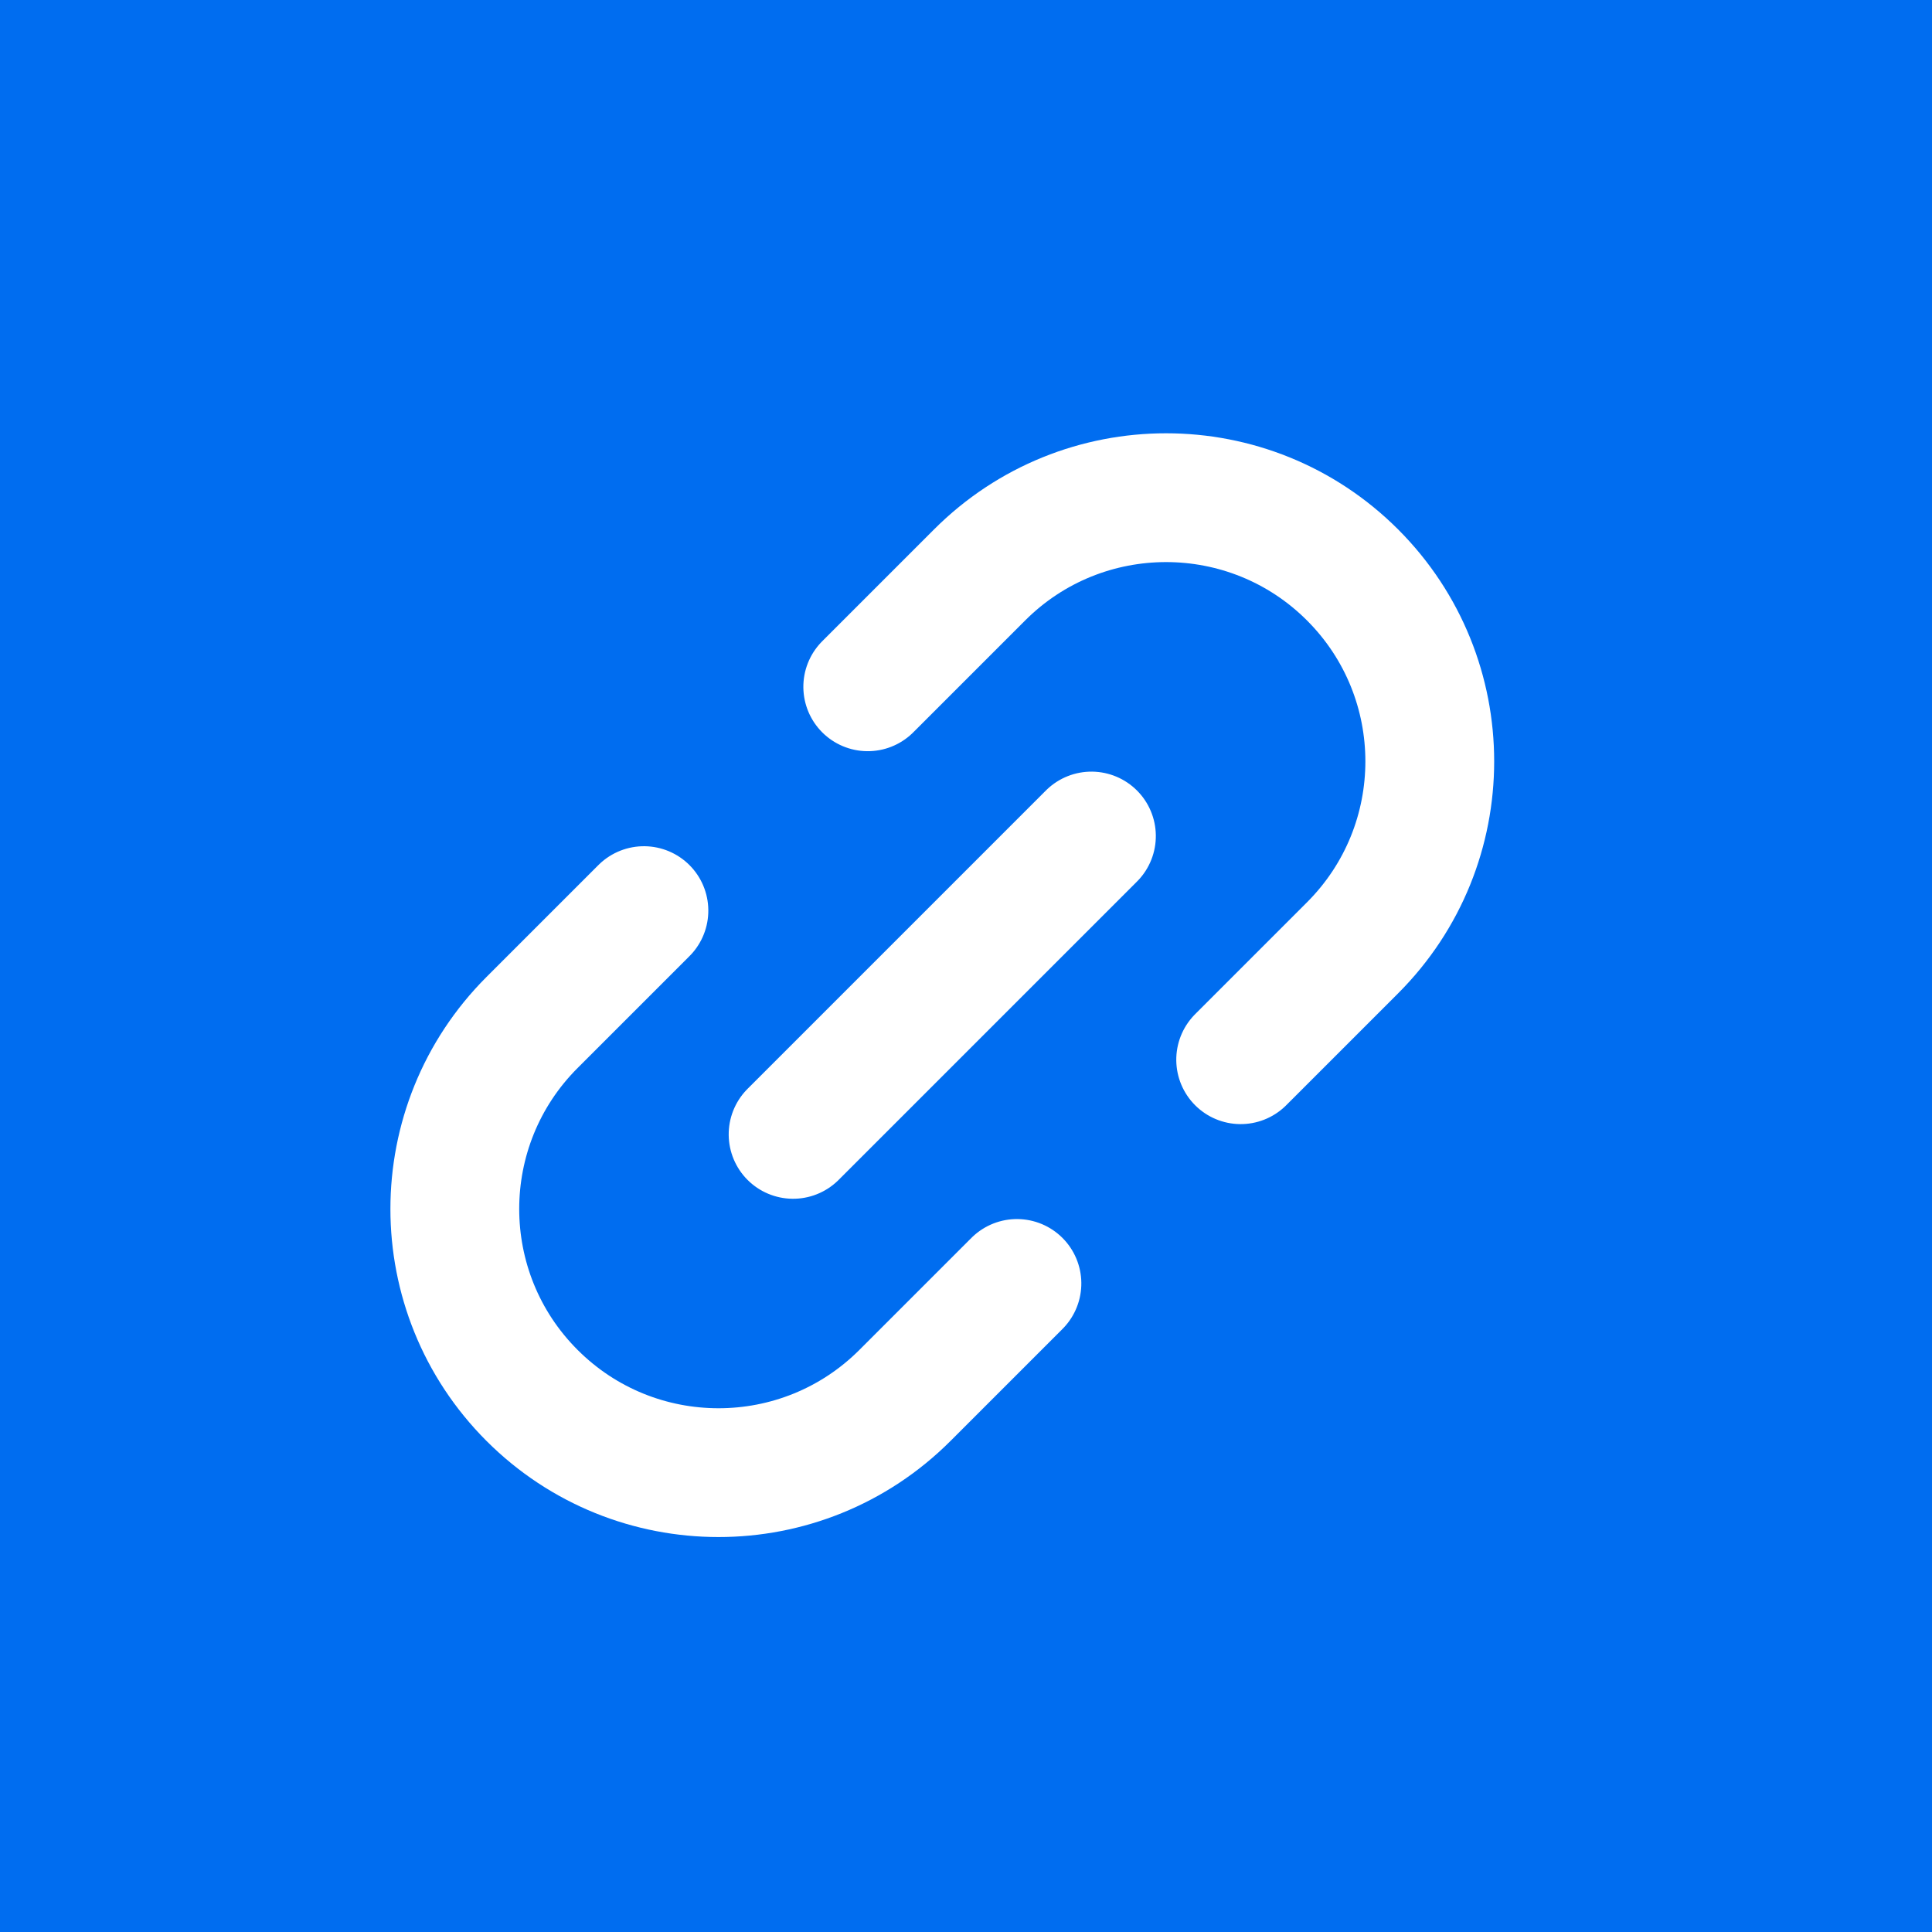
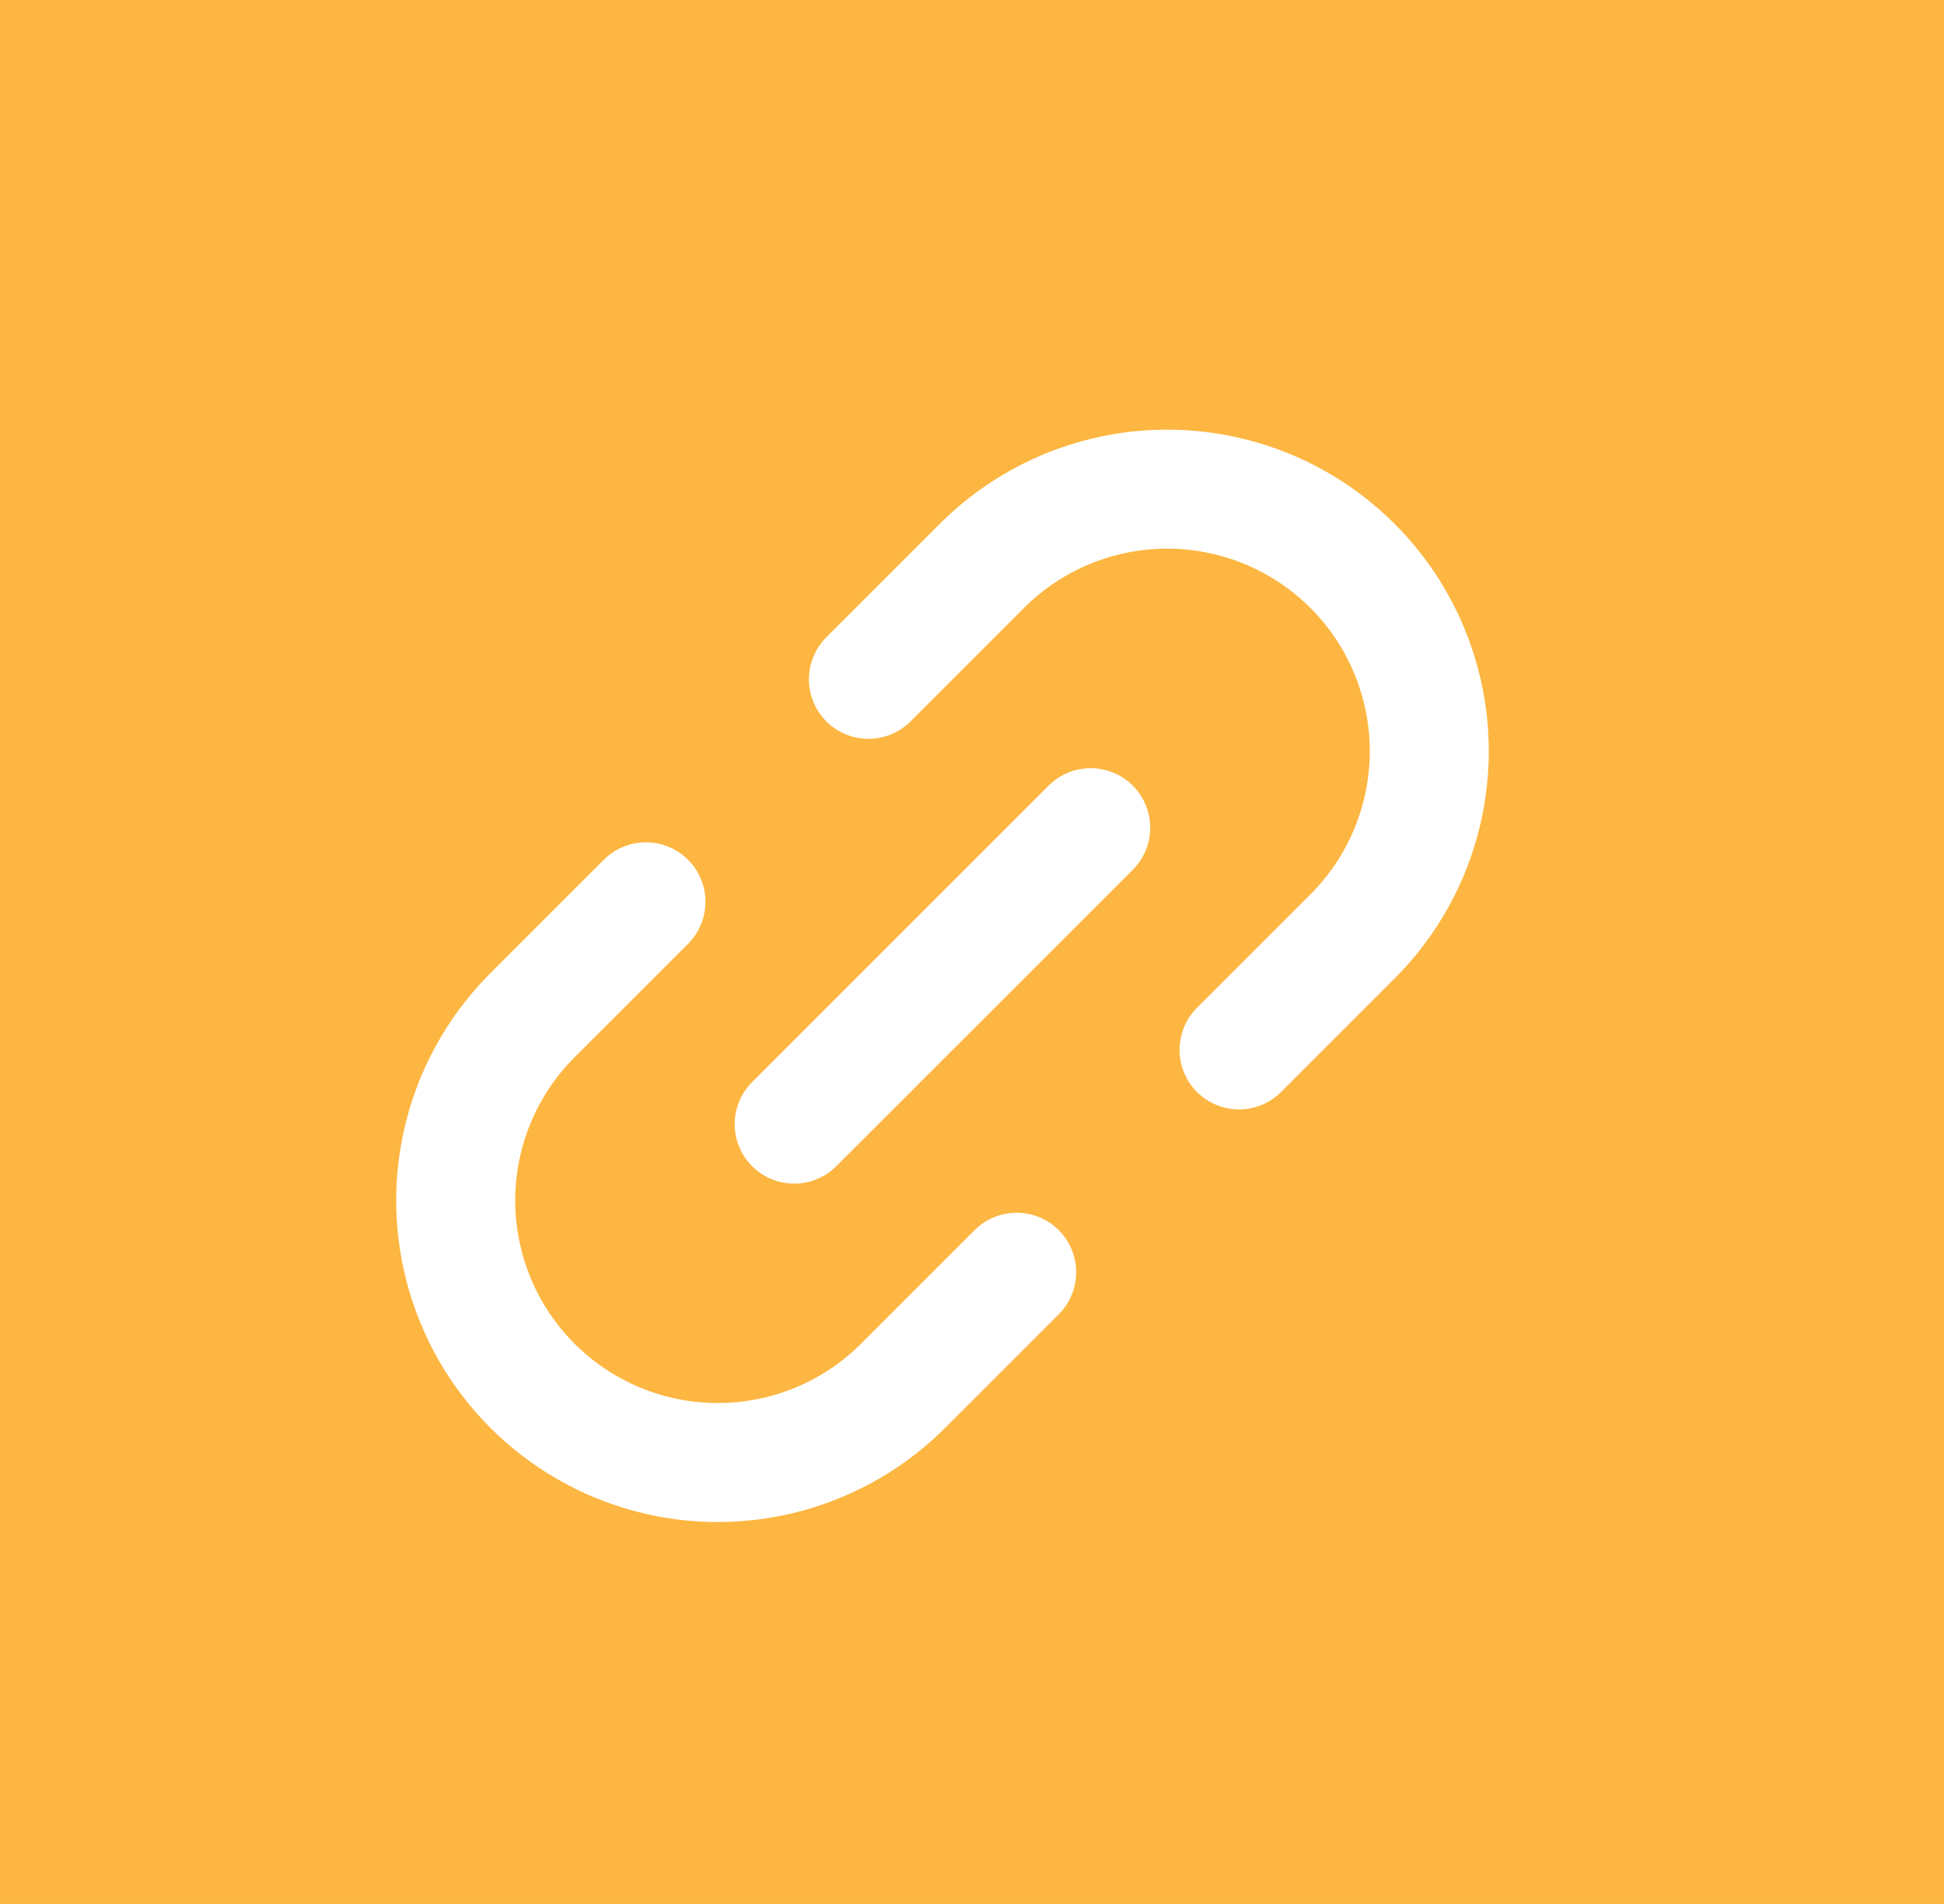
- <svg xmlns="http://www.w3.org/2000/svg" width="45" height="45" viewBox="0 0 45 45">
-   <g transform="translate(-219 -2139)">
-     <rect width="45" height="45" transform="translate(219 2139)" fill="#006df0" />
-     <g transform="translate(218.564 2160.795) rotate(-45)">
-       <path d="M18.7,10.5h3.685a6.142,6.142,0,1,1,0,12.284H18.7m-7.37,0H7.642a6.142,6.142,0,1,1,0-12.284h3.685" transform="translate(0)" fill="none" stroke="#fff" stroke-linecap="round" stroke-linejoin="round" stroke-width="3" />
-       <path d="M12,18h9.827" transform="translate(-1.901 -1.358)" fill="none" stroke="#fff" stroke-linecap="round" stroke-linejoin="round" stroke-width="3" />
+ <svg xmlns="http://www.w3.org/2000/svg" width="49" height="48" viewBox="0 0 49 48">
+   <g id="Grupo_1100152" data-name="Grupo 1100152" transform="translate(-180 -2025.076)">
+     <rect id="Rectángulo_4788" data-name="Rectángulo 4788" width="49" height="48" transform="translate(180 2025.076)" fill="#fdb641" />
+     <g id="Icon_feather-link-2" data-name="Icon feather-link-2" transform="translate(188.808 2055.284) rotate(-45)">
+       <path id="Trazado_1842" data-name="Trazado 1842" d="M18.5,0h3.963a6.606,6.606,0,1,1,0,13.211H18.5m-7.927,0H6.606A6.606,6.606,0,1,1,6.606,0h3.963" transform="translate(0)" fill="none" stroke="#fff" stroke-linecap="round" stroke-linejoin="round" stroke-width="3" />
+       <path id="Trazado_1843" data-name="Trazado 1843" d="M0,0H10.569" transform="translate(9.248 6.606)" fill="none" stroke="#fff" stroke-linecap="round" stroke-linejoin="round" stroke-width="3" />
    </g>
  </g>
</svg>
